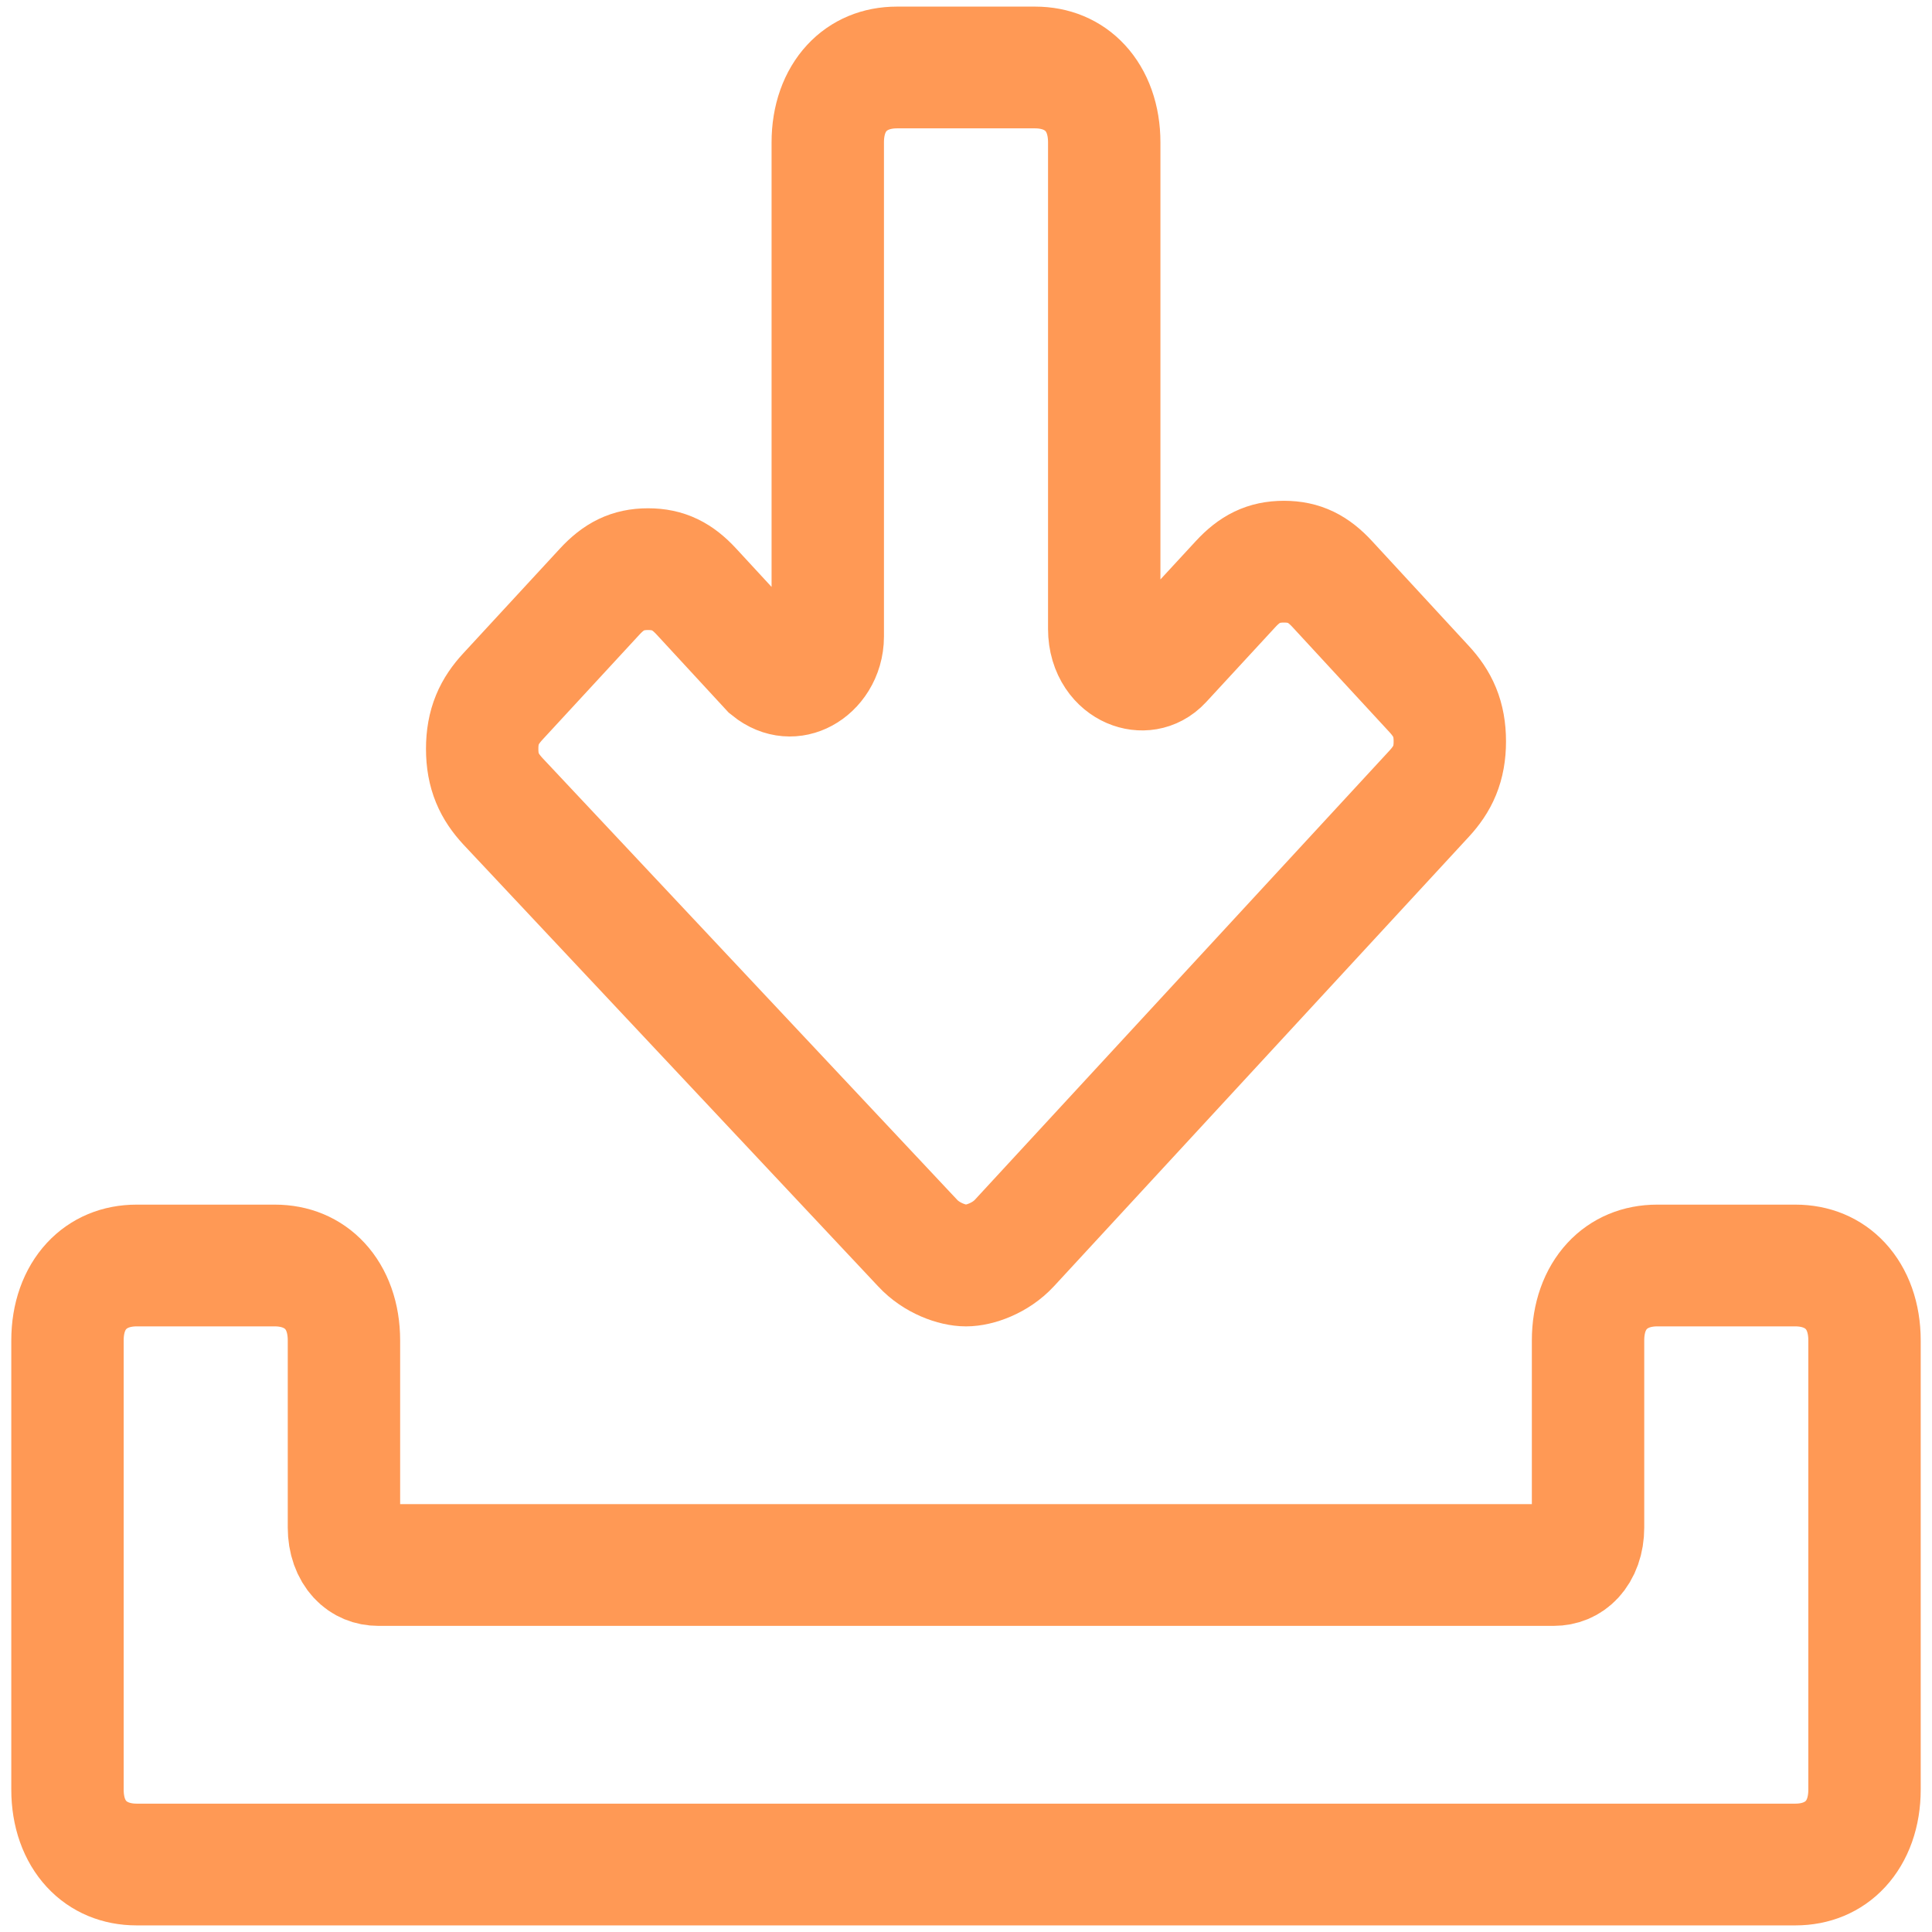
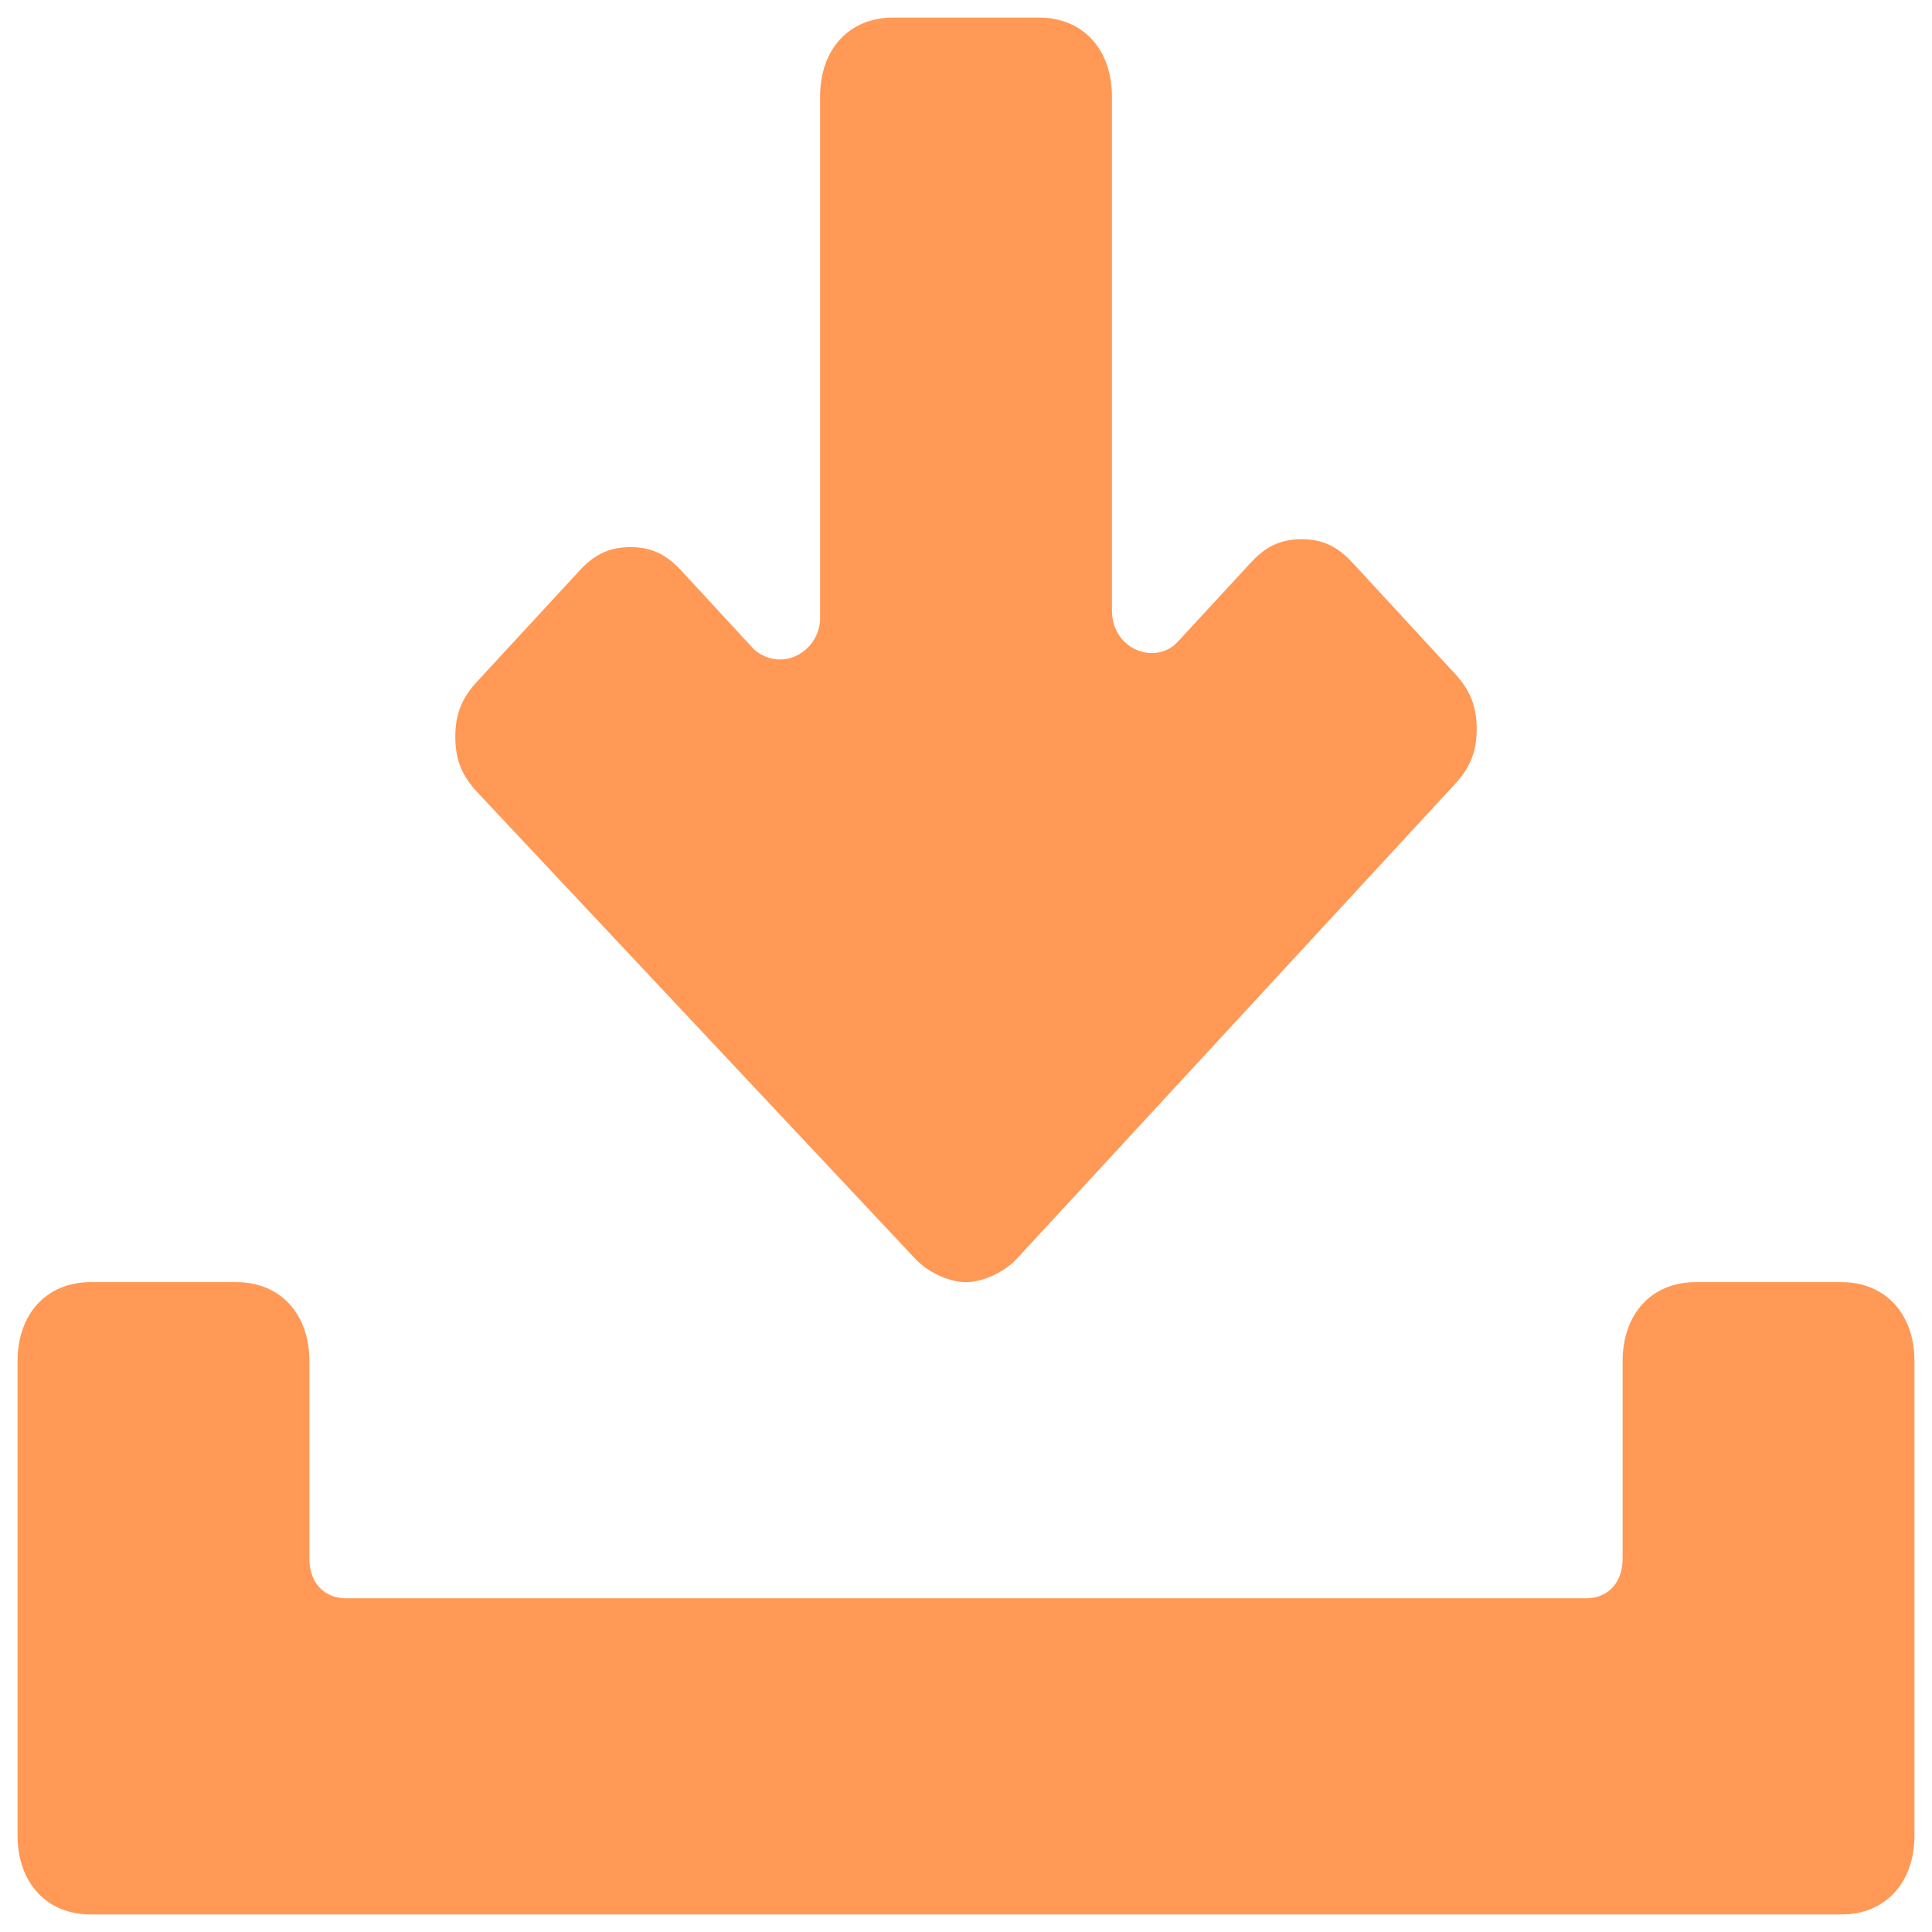
<svg xmlns="http://www.w3.org/2000/svg" version="1.1" viewBox="0 0 512 512" enable-background="new 0 0 26 26" id="svg8" width="512" height="512">
  <defs id="defs12" />
-   <g id="g6" transform="matrix(18.31661,0,0,19.843,17.88403,-1.958987)" style="fill:none;stroke:#ff9955;stroke-width:1.626">
-     <path d="m 25,17 h -2 c -0.6,0 -1,0.4 -1,1 v 2.5 C 22,20.8 21.8,21 21.5,21 H 4.5 C 4.2,21 4,20.8 4,20.5 V 18 C 4,17.4 3.6,17 3,17 H 1 c -0.6,0 -1,0.4 -1,1 v 6 c 0,0.6 0.4,1 1,1 h 24 c 0.6,0 1,-0.4 1,-1 v -6 c 0,-0.6 -0.4,-1 -1,-1 z" id="path2" style="fill:none;stroke:#ff9955;stroke-width:1.626" />
-     <path d="m 12.3,16.7 c 0.2,0.2 0.5,0.3 0.7,0.3 0.2,0 0.5,-0.1 0.7,-0.3 l 6,-6 C 19.9,10.5 20,10.3 20,10 20,9.7 19.9,9.5 19.7,9.3 L 18.3,7.9 C 18.1,7.7 17.9,7.6 17.6,7.6 c -0.3,0 -0.5,0.1 -0.7,0.3 l -1,1 C 15.6,9.2 15,9 15,8.5 V 2 C 15,1.4 14.6,1 14,1 H 12 C 11.4,1 11,1.4 11,2 V 8.6 C 11,9 10.5,9.3 10.1,9 L 9.1,8 C 8.9,7.8 8.7,7.7 8.4,7.7 8.1,7.7 7.9,7.8 7.7,8 L 6.3,9.4 C 6.1,9.6 6,9.8 6,10.1 c 0,0.3 0.1,0.5 0.3,0.7 z" id="path4" style="fill:none;stroke:#ff9955;stroke-width:1.626" />
+   <g id="g6" transform="matrix(19.33449,0,0,20.9457,4.651682,-16.29405)" style="fill:#ff9955;fill-opacity:1;stroke:none;stroke-width:0;stroke-miterlimit:4;stroke-dasharray:none">
+     <path d="m 25,17 h -2 c -0.6,0 -1,0.4 -1,1 v 2.5 C 22,20.8 21.8,21 21.5,21 H 4.5 C 4.2,21 4,20.8 4,20.5 V 18 C 4,17.4 3.6,17 3,17 H 1 c -0.6,0 -1,0.4 -1,1 v 6 c 0,0.6 0.4,1 1,1 h 24 c 0.6,0 1,-0.4 1,-1 v -6 c 0,-0.6 -0.4,-1 -1,-1 z" id="path2" style="fill:#ff9955;fill-opacity:1;stroke:none;stroke-width:0;stroke-miterlimit:4;stroke-dasharray:none" />
+     <path d="m 12.3,16.7 c 0.2,0.2 0.5,0.3 0.7,0.3 0.2,0 0.5,-0.1 0.7,-0.3 l 6,-6 C 19.9,10.5 20,10.3 20,10 20,9.7 19.9,9.5 19.7,9.3 L 18.3,7.9 C 18.1,7.7 17.9,7.6 17.6,7.6 c -0.3,0 -0.5,0.1 -0.7,0.3 l -1,1 C 15.6,9.2 15,9 15,8.5 V 2 C 15,1.4 14.6,1 14,1 H 12 C 11.4,1 11,1.4 11,2 V 8.6 C 11,9 10.5,9.3 10.1,9 L 9.1,8 C 8.9,7.8 8.7,7.7 8.4,7.7 8.1,7.7 7.9,7.8 7.7,8 L 6.3,9.4 C 6.1,9.6 6,9.8 6,10.1 c 0,0.3 0.1,0.5 0.3,0.7 z" id="path4" style="fill:#ff9955;fill-opacity:1;stroke:none;stroke-width:0;stroke-miterlimit:4;stroke-dasharray:none" />
  </g>
</svg>
